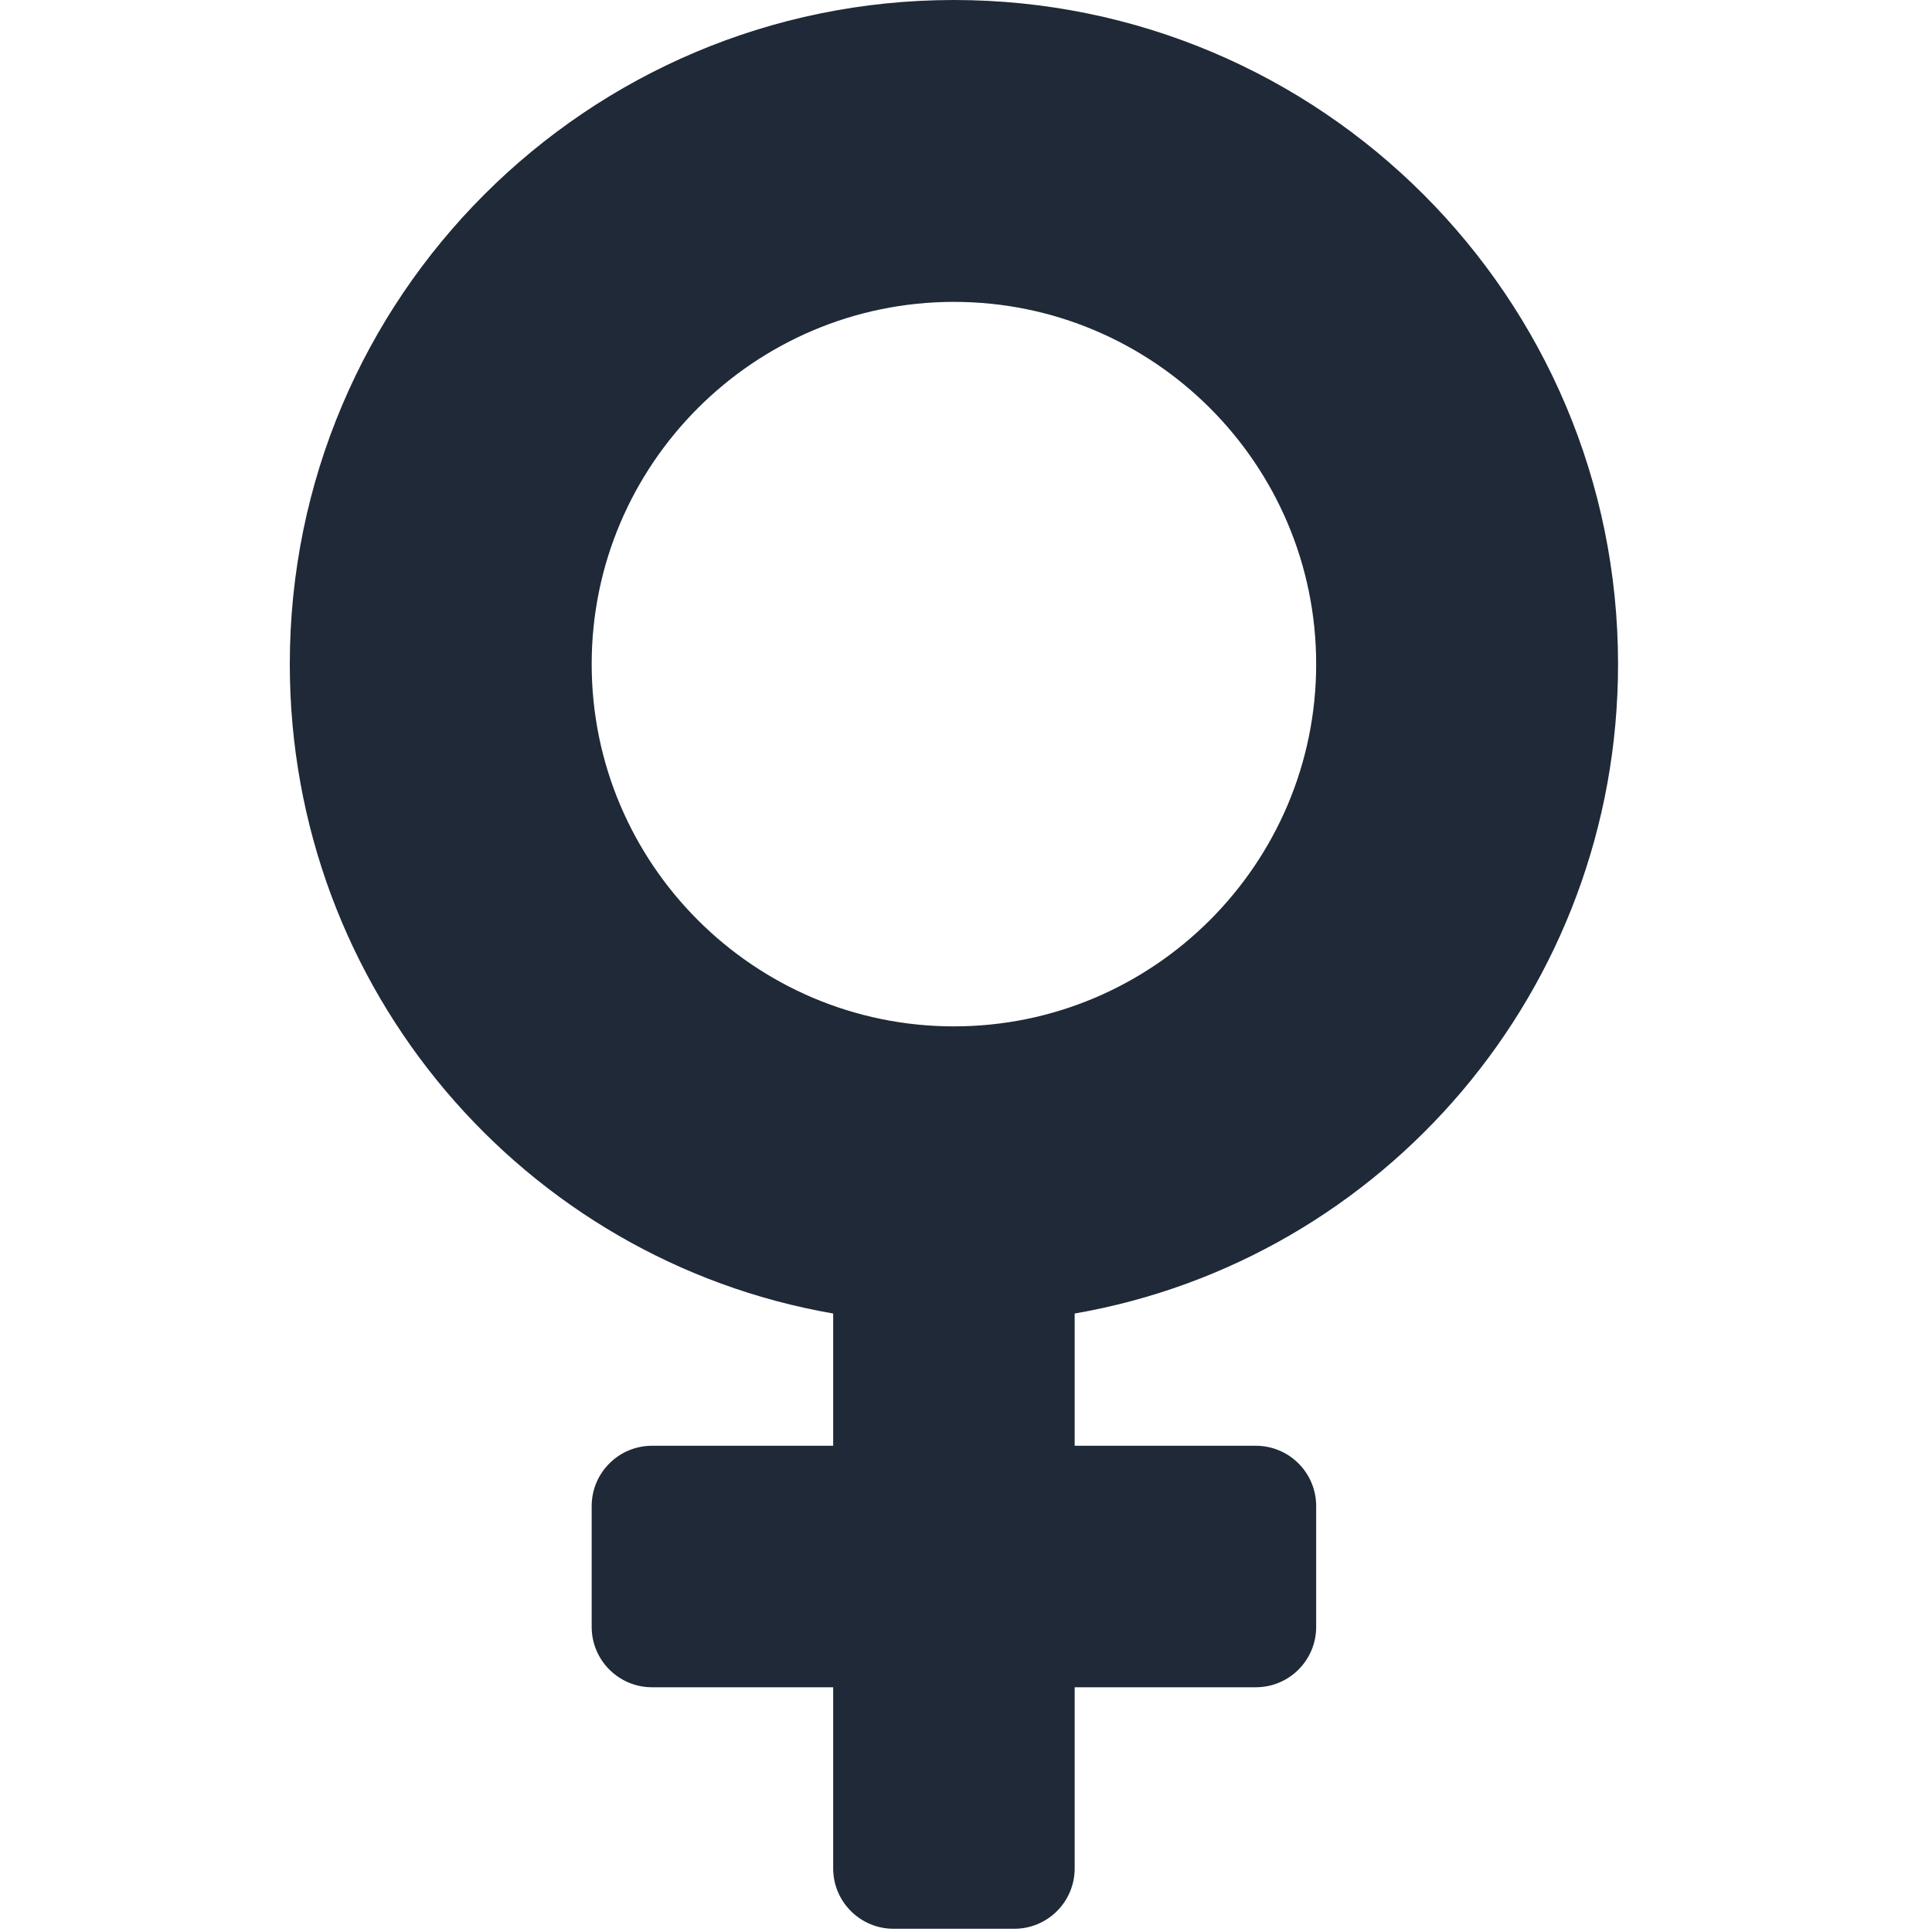
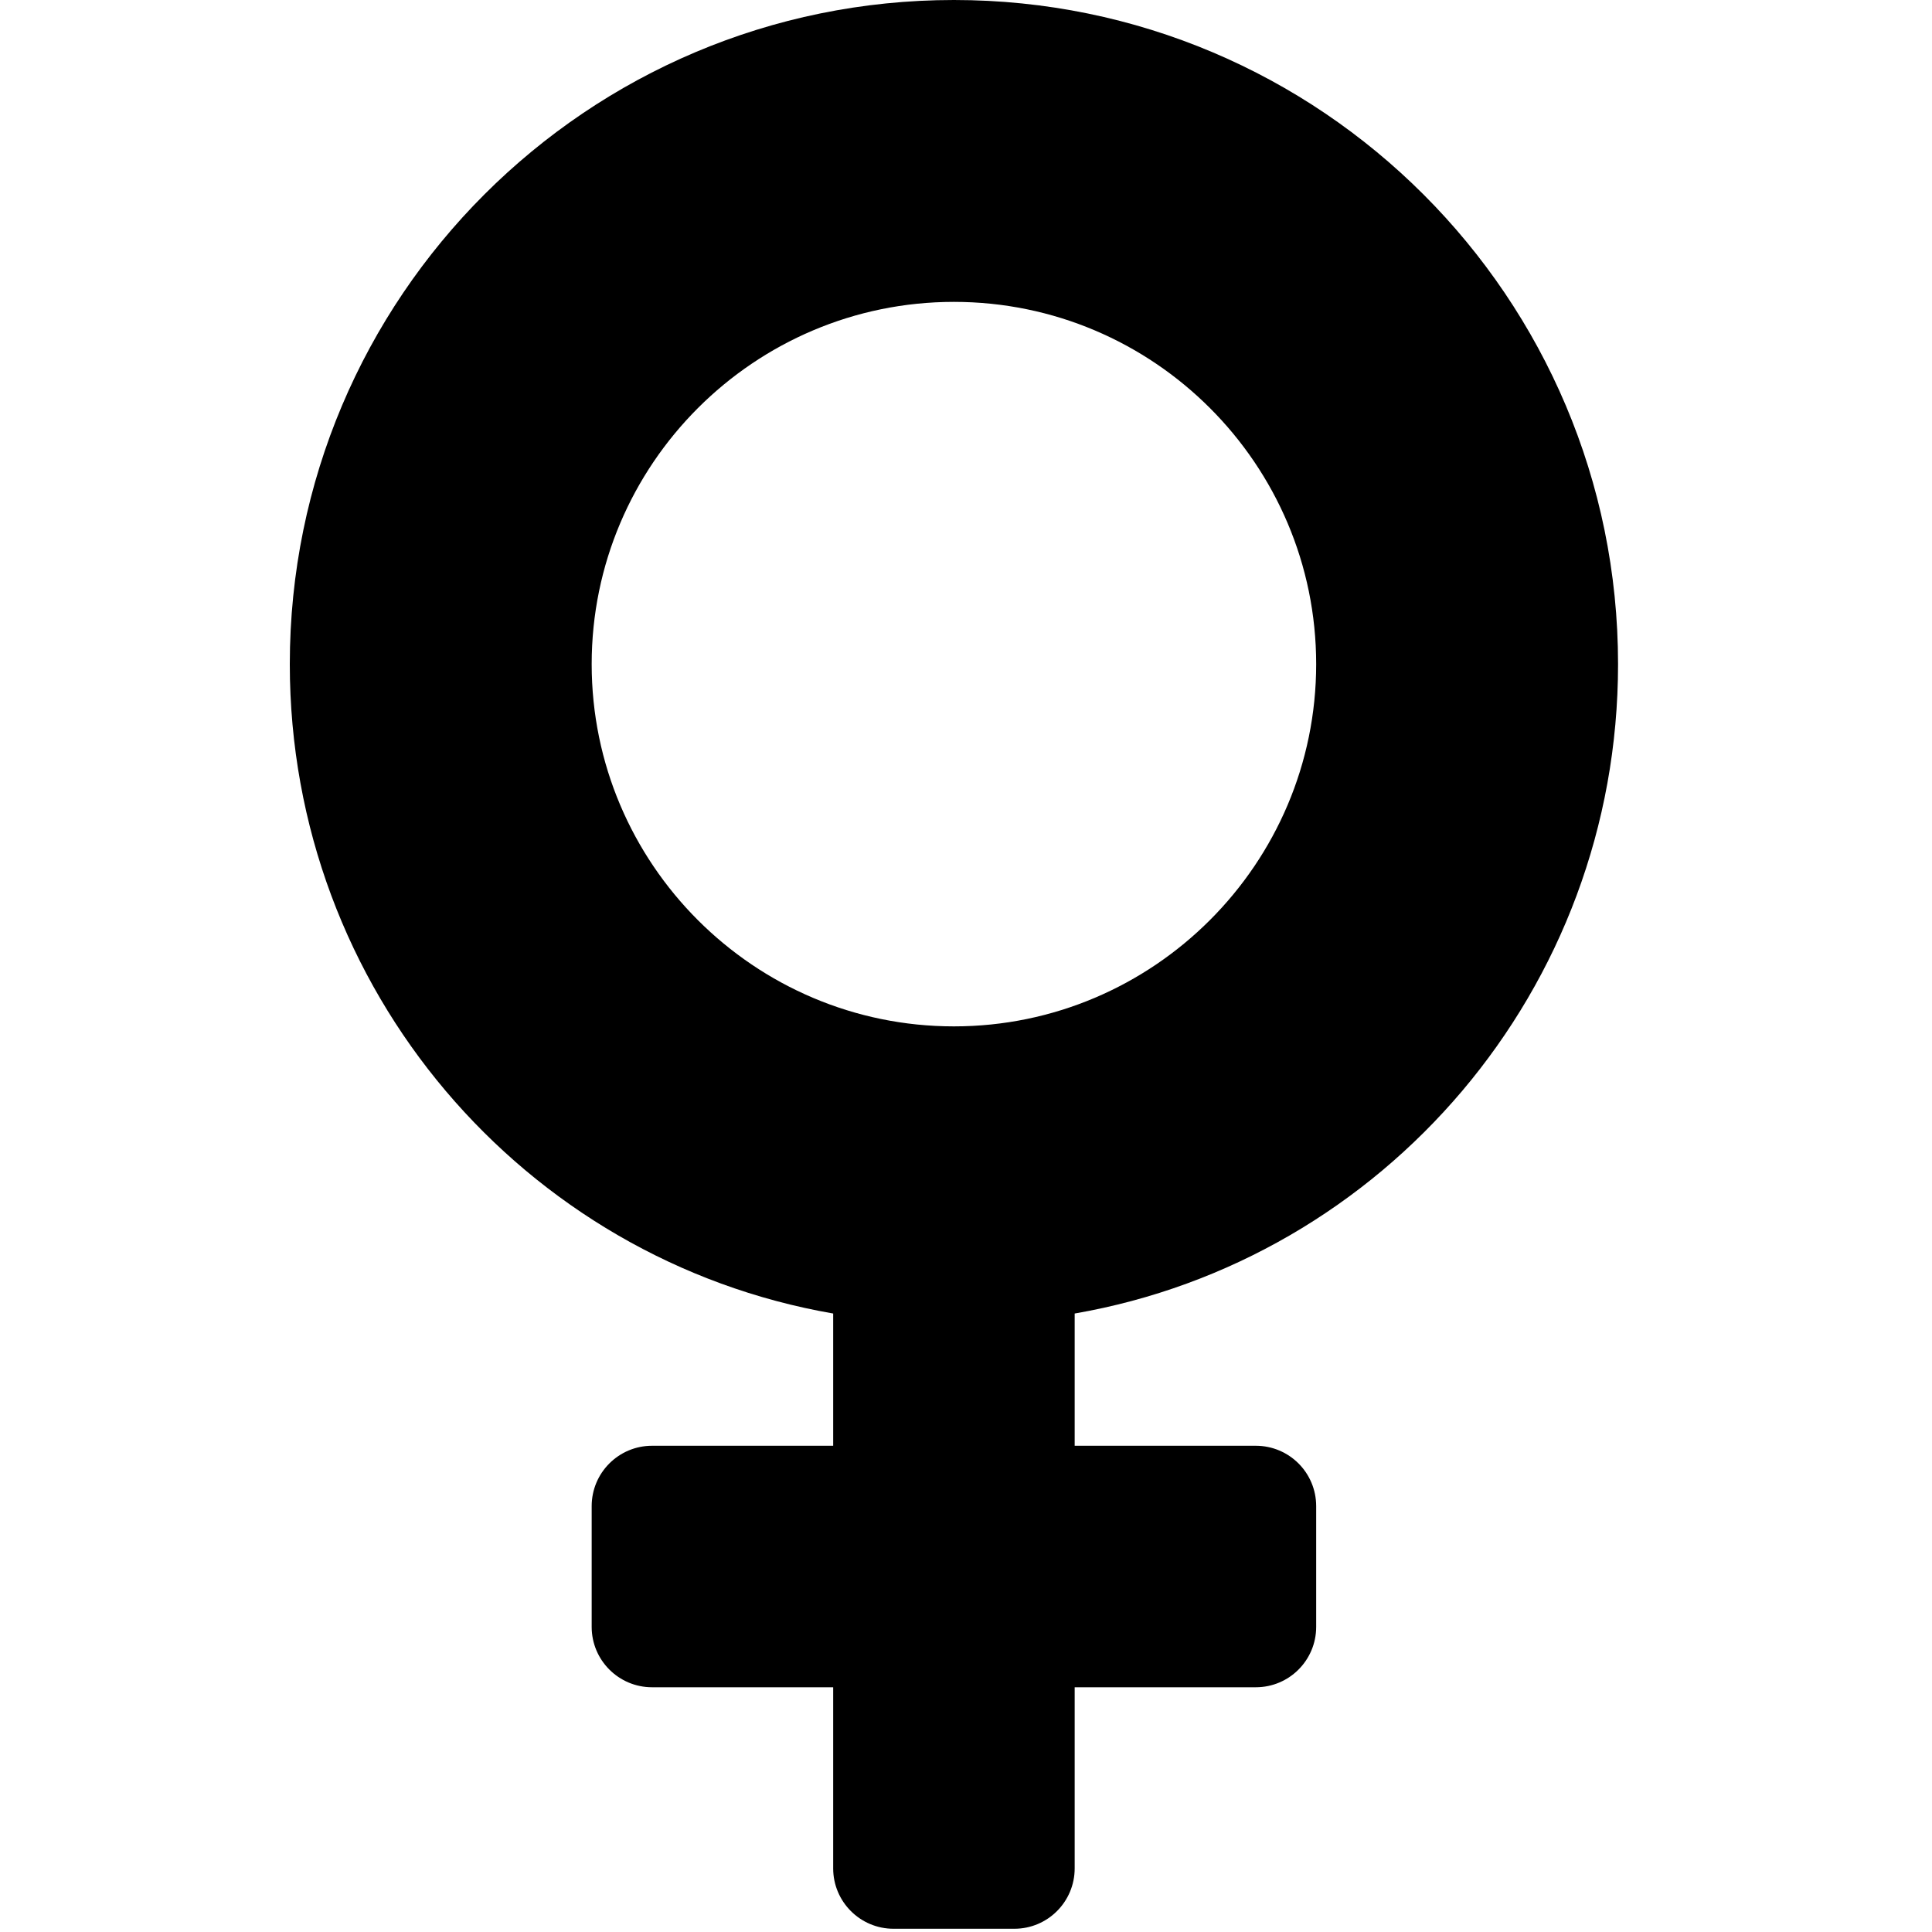
- <svg xmlns="http://www.w3.org/2000/svg" fill="none" height="40" viewBox="0 0 40 40" width="40">
-   <path d="m33.5 13.75c0-7.594-6.156-13.75-13.75-13.75s-13.75 6.156-13.75 13.75c0 6.739 4.852 12.336 11.25 13.445v2.738h-3.75c-.69 0-1.25.559-1.25 1.25v2.5c0 .69.56 1.25 1.25 1.25h3.75v3.75c0 .69.56 1.25 1.25 1.25h2.5c.691 0 1.25-.56 1.25-1.25v-3.75h3.75c.691 0 1.25-.56 1.25-1.25v-2.5c0-.691-.559-1.25-1.25-1.25h-3.75v-2.738c6.398-1.109 11.25-6.703 11.25-13.445zm-13.75 7.5c-4.135 0-7.5-3.365-7.5-7.5 0-4.136 3.365-7.5 7.5-7.5 4.136 0 7.5 3.364 7.5 7.5 0 4.133-3.367 7.5-7.5 7.5z" fill="#1f2937" />
+ <svg xmlns="http://www.w3.org/2000/svg" viewBox="0 0 40 40">
+   <path d="m33.5 13.75c0-7.594-6.156-13.75-13.75-13.75s-13.75 6.156-13.75 13.75c0 6.739 4.852 12.336 11.25 13.445v2.738h-3.75c-.69 0-1.25.559-1.25 1.25v2.5c0 .69.56 1.25 1.25 1.25h3.75v3.75c0 .69.56 1.25 1.25 1.25h2.5c.691 0 1.25-.56 1.25-1.25v-3.75h3.75c.691 0 1.25-.56 1.25-1.25v-2.5c0-.691-.559-1.25-1.25-1.25h-3.75v-2.738c6.398-1.109 11.25-6.703 11.25-13.445zm-13.75 7.5c-4.135 0-7.5-3.365-7.5-7.5 0-4.136 3.365-7.5 7.5-7.5 4.136 0 7.5 3.364 7.5 7.5 0 4.133-3.367 7.5-7.5 7.5z" />
</svg>
